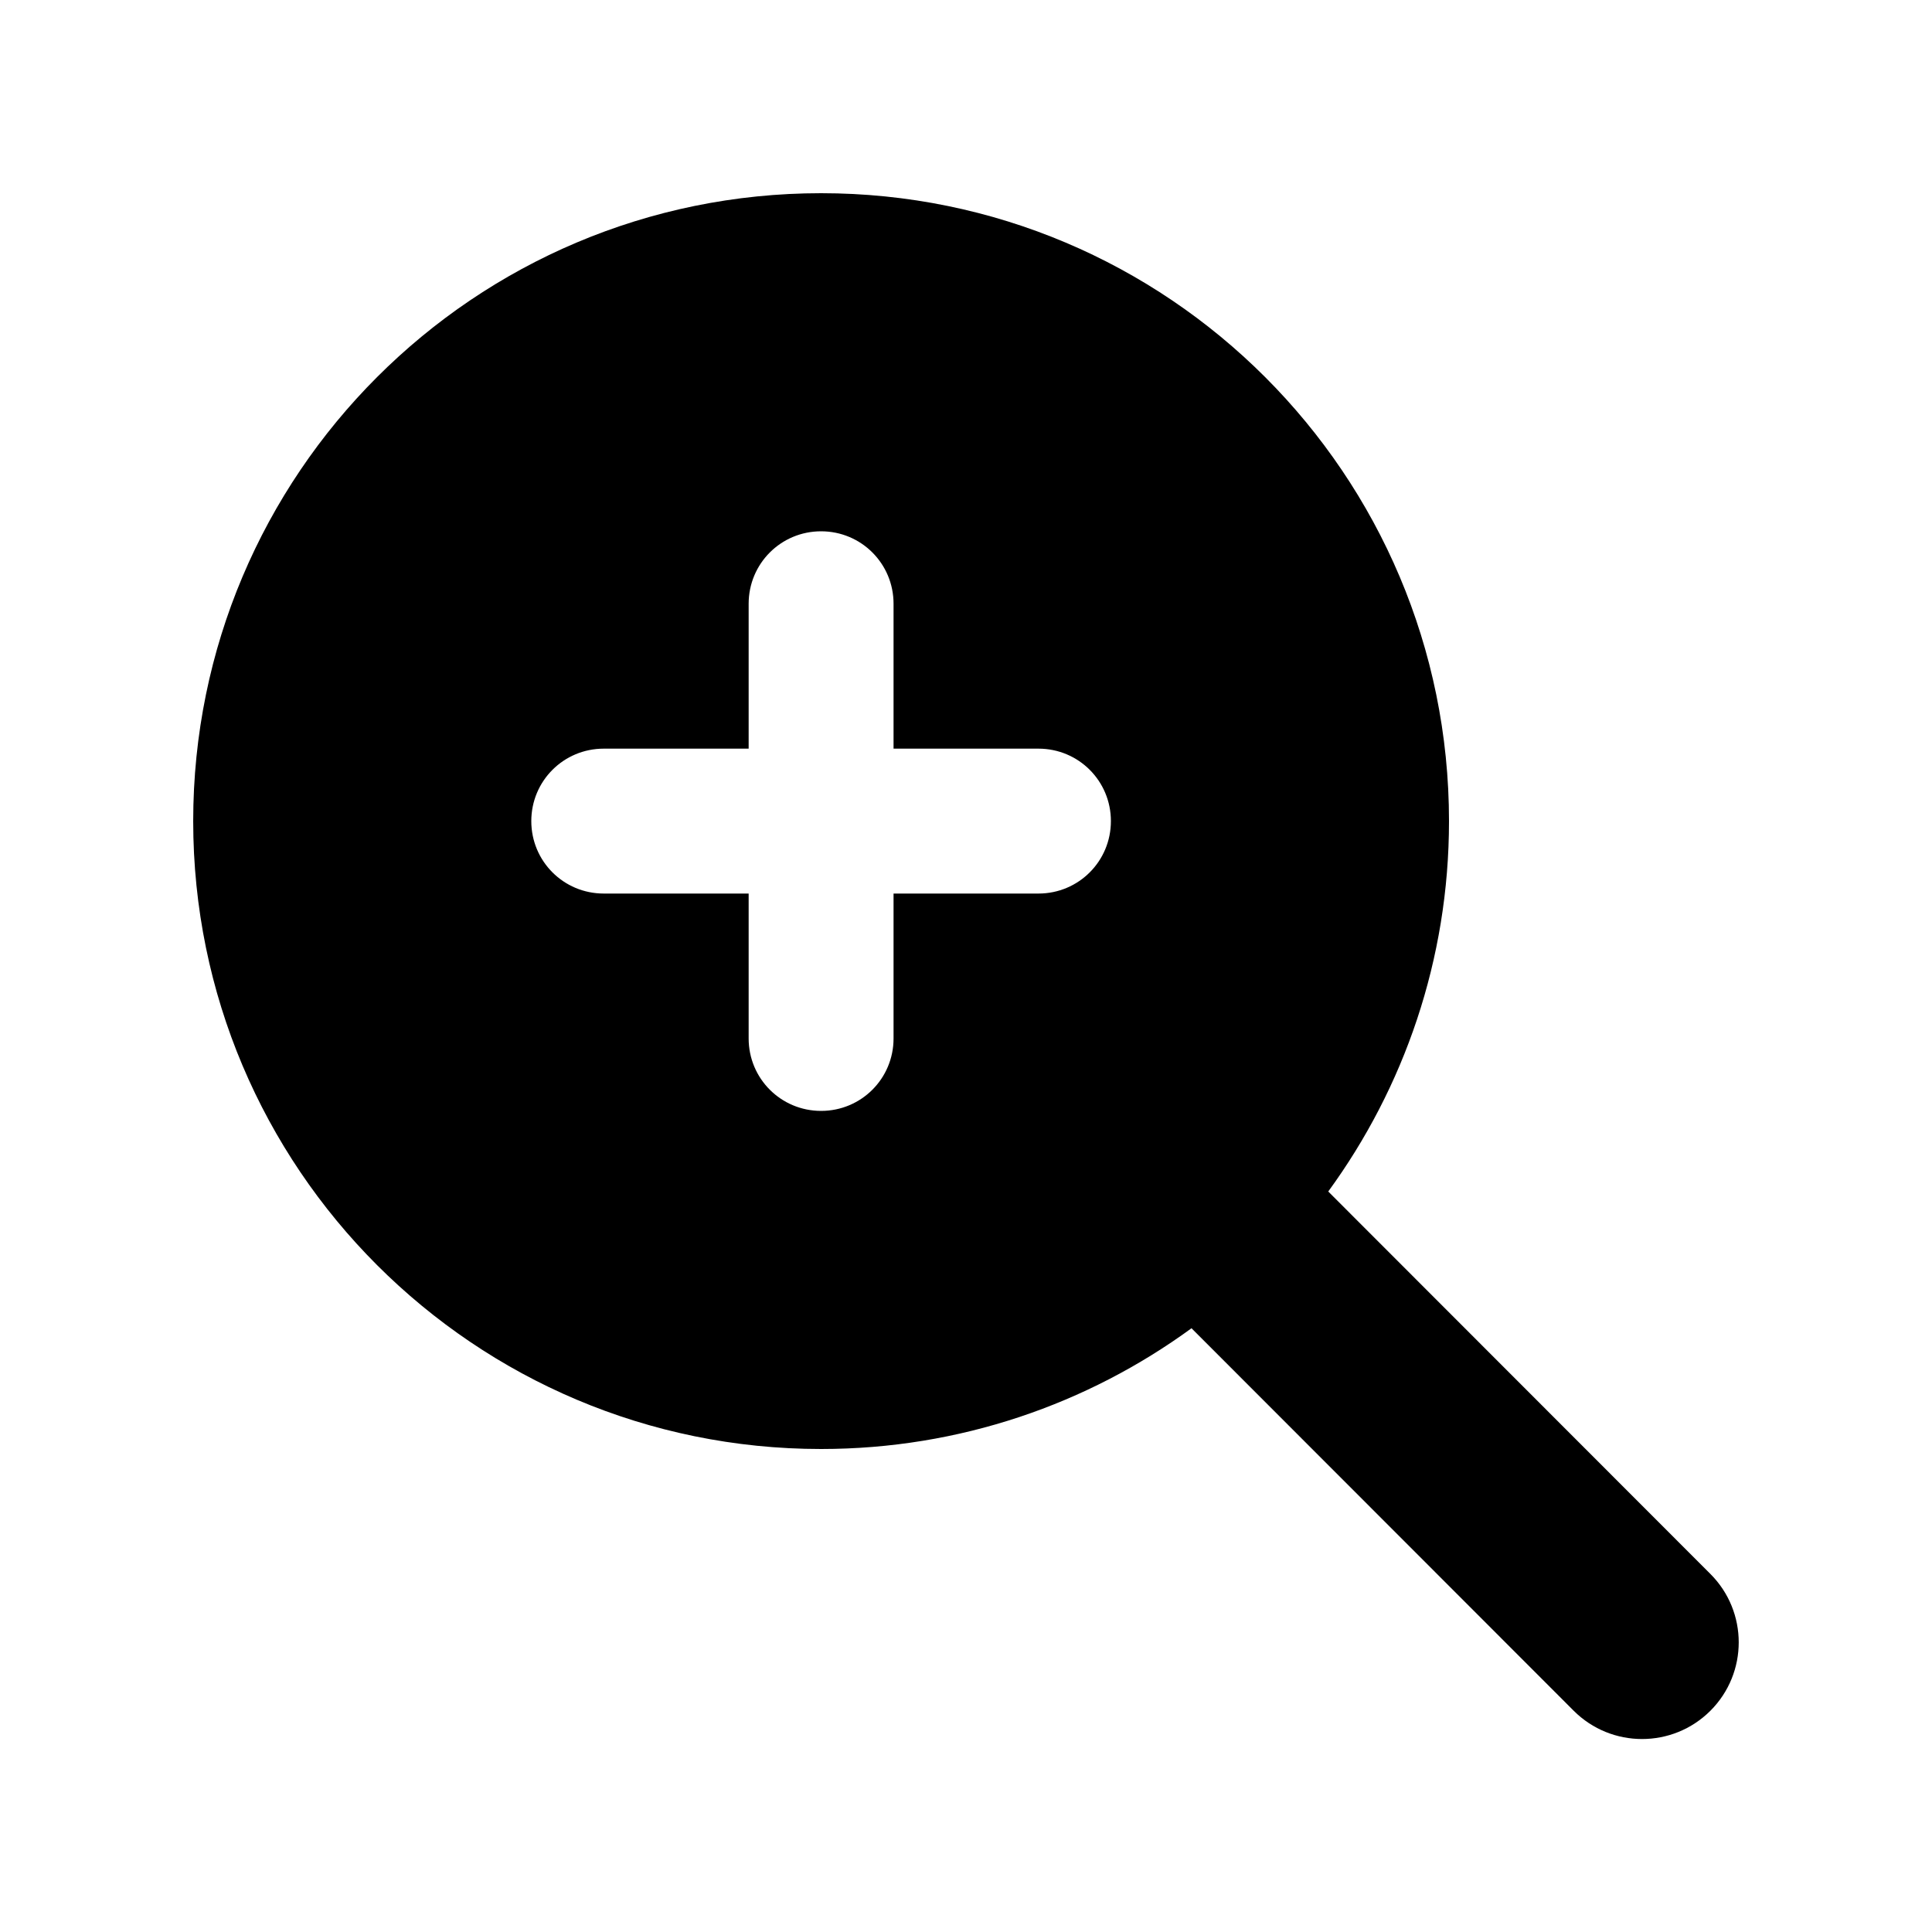
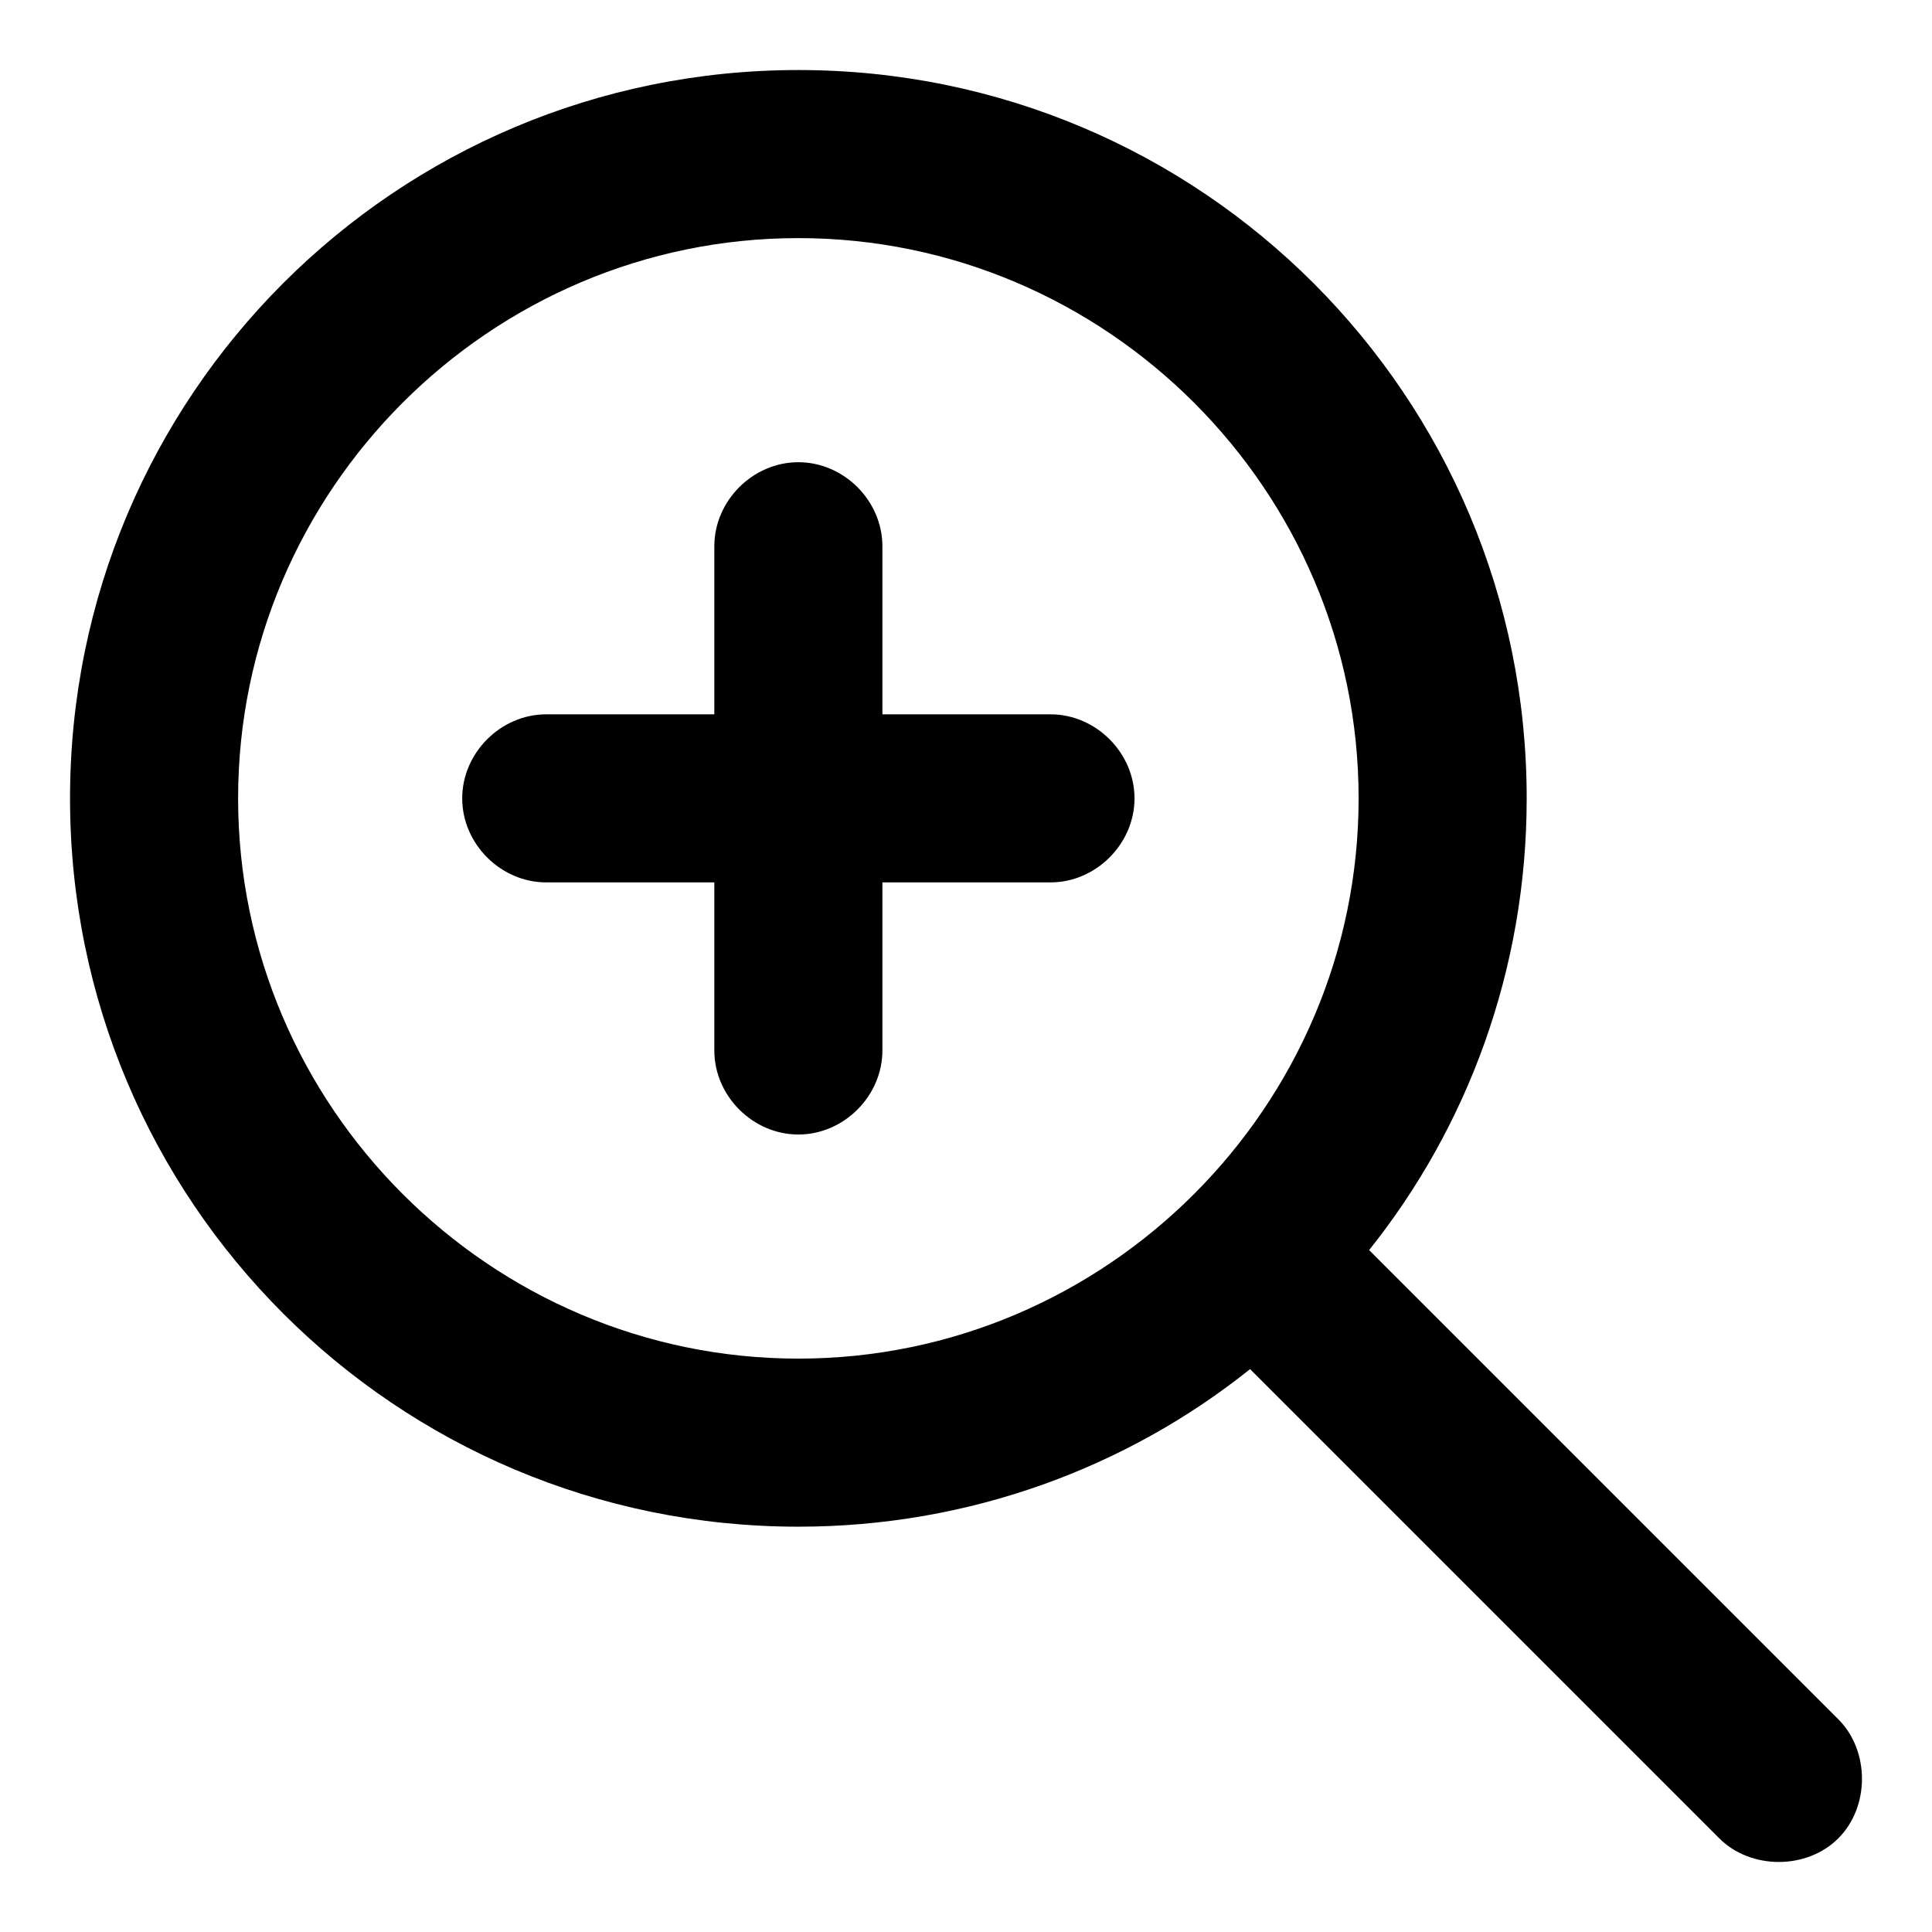
- <svg xmlns="http://www.w3.org/2000/svg" viewBox="0 0 640 640">
-   <path d="M480 272C480 317.9 465.1 360.3 440 394.7L566.6 521.4C579.1 533.9 579.1 554.2 566.6 566.7C554.1 579.2 533.8 579.2 521.3 566.7L394.7 440C360.3 465.1 317.9 480 272 480C157.1 480 64 386.9 64 272C64 157.1 157.1 64 272 64C386.9 64 480 157.1 480 272zM272 176C258.7 176 248 186.7 248 200L248 248L200 248C186.7 248 176 258.7 176 272C176 285.3 186.7 296 200 296L248 296L248 344C248 357.3 258.7 368 272 368C285.3 368 296 357.3 296 344L296 296L344 296C357.3 296 368 285.3 368 272C368 258.7 357.3 248 344 248L296 248L296 200C296 186.7 285.3 176 272 176z" />
+ <svg xmlns="http://www.w3.org/2000/svg" viewBox="0 0 551.75 551.75">
+   <path fill="#000000" d="M228 68C316 68 388 140 388 228C388 316 316 388 228 388C140 388 68 316 68 228C68 140 140 68 228 68ZM228 436C277 436 322 419 357 391L491 525C500 534 516 534 525 525C534 516 534 500 525 491L391 357C419 322 436 277 436 228C436 113 343 20 228 20C113 20 20 113 20 228C20 343 113 436 228 436ZM228 132C215 132 204 143 204 156L204 204L156 204C143 204 132 215 132 228C132 241 143 252 156 252L204 252L204 300C204 313 215 324 228 324C241 324 252 313 252 300L252 252L300 252C313 252 324 241 324 228C324 215 313 204 300 204L252 204L252 156C252 143 241 132 228 132Z" />
</svg>
